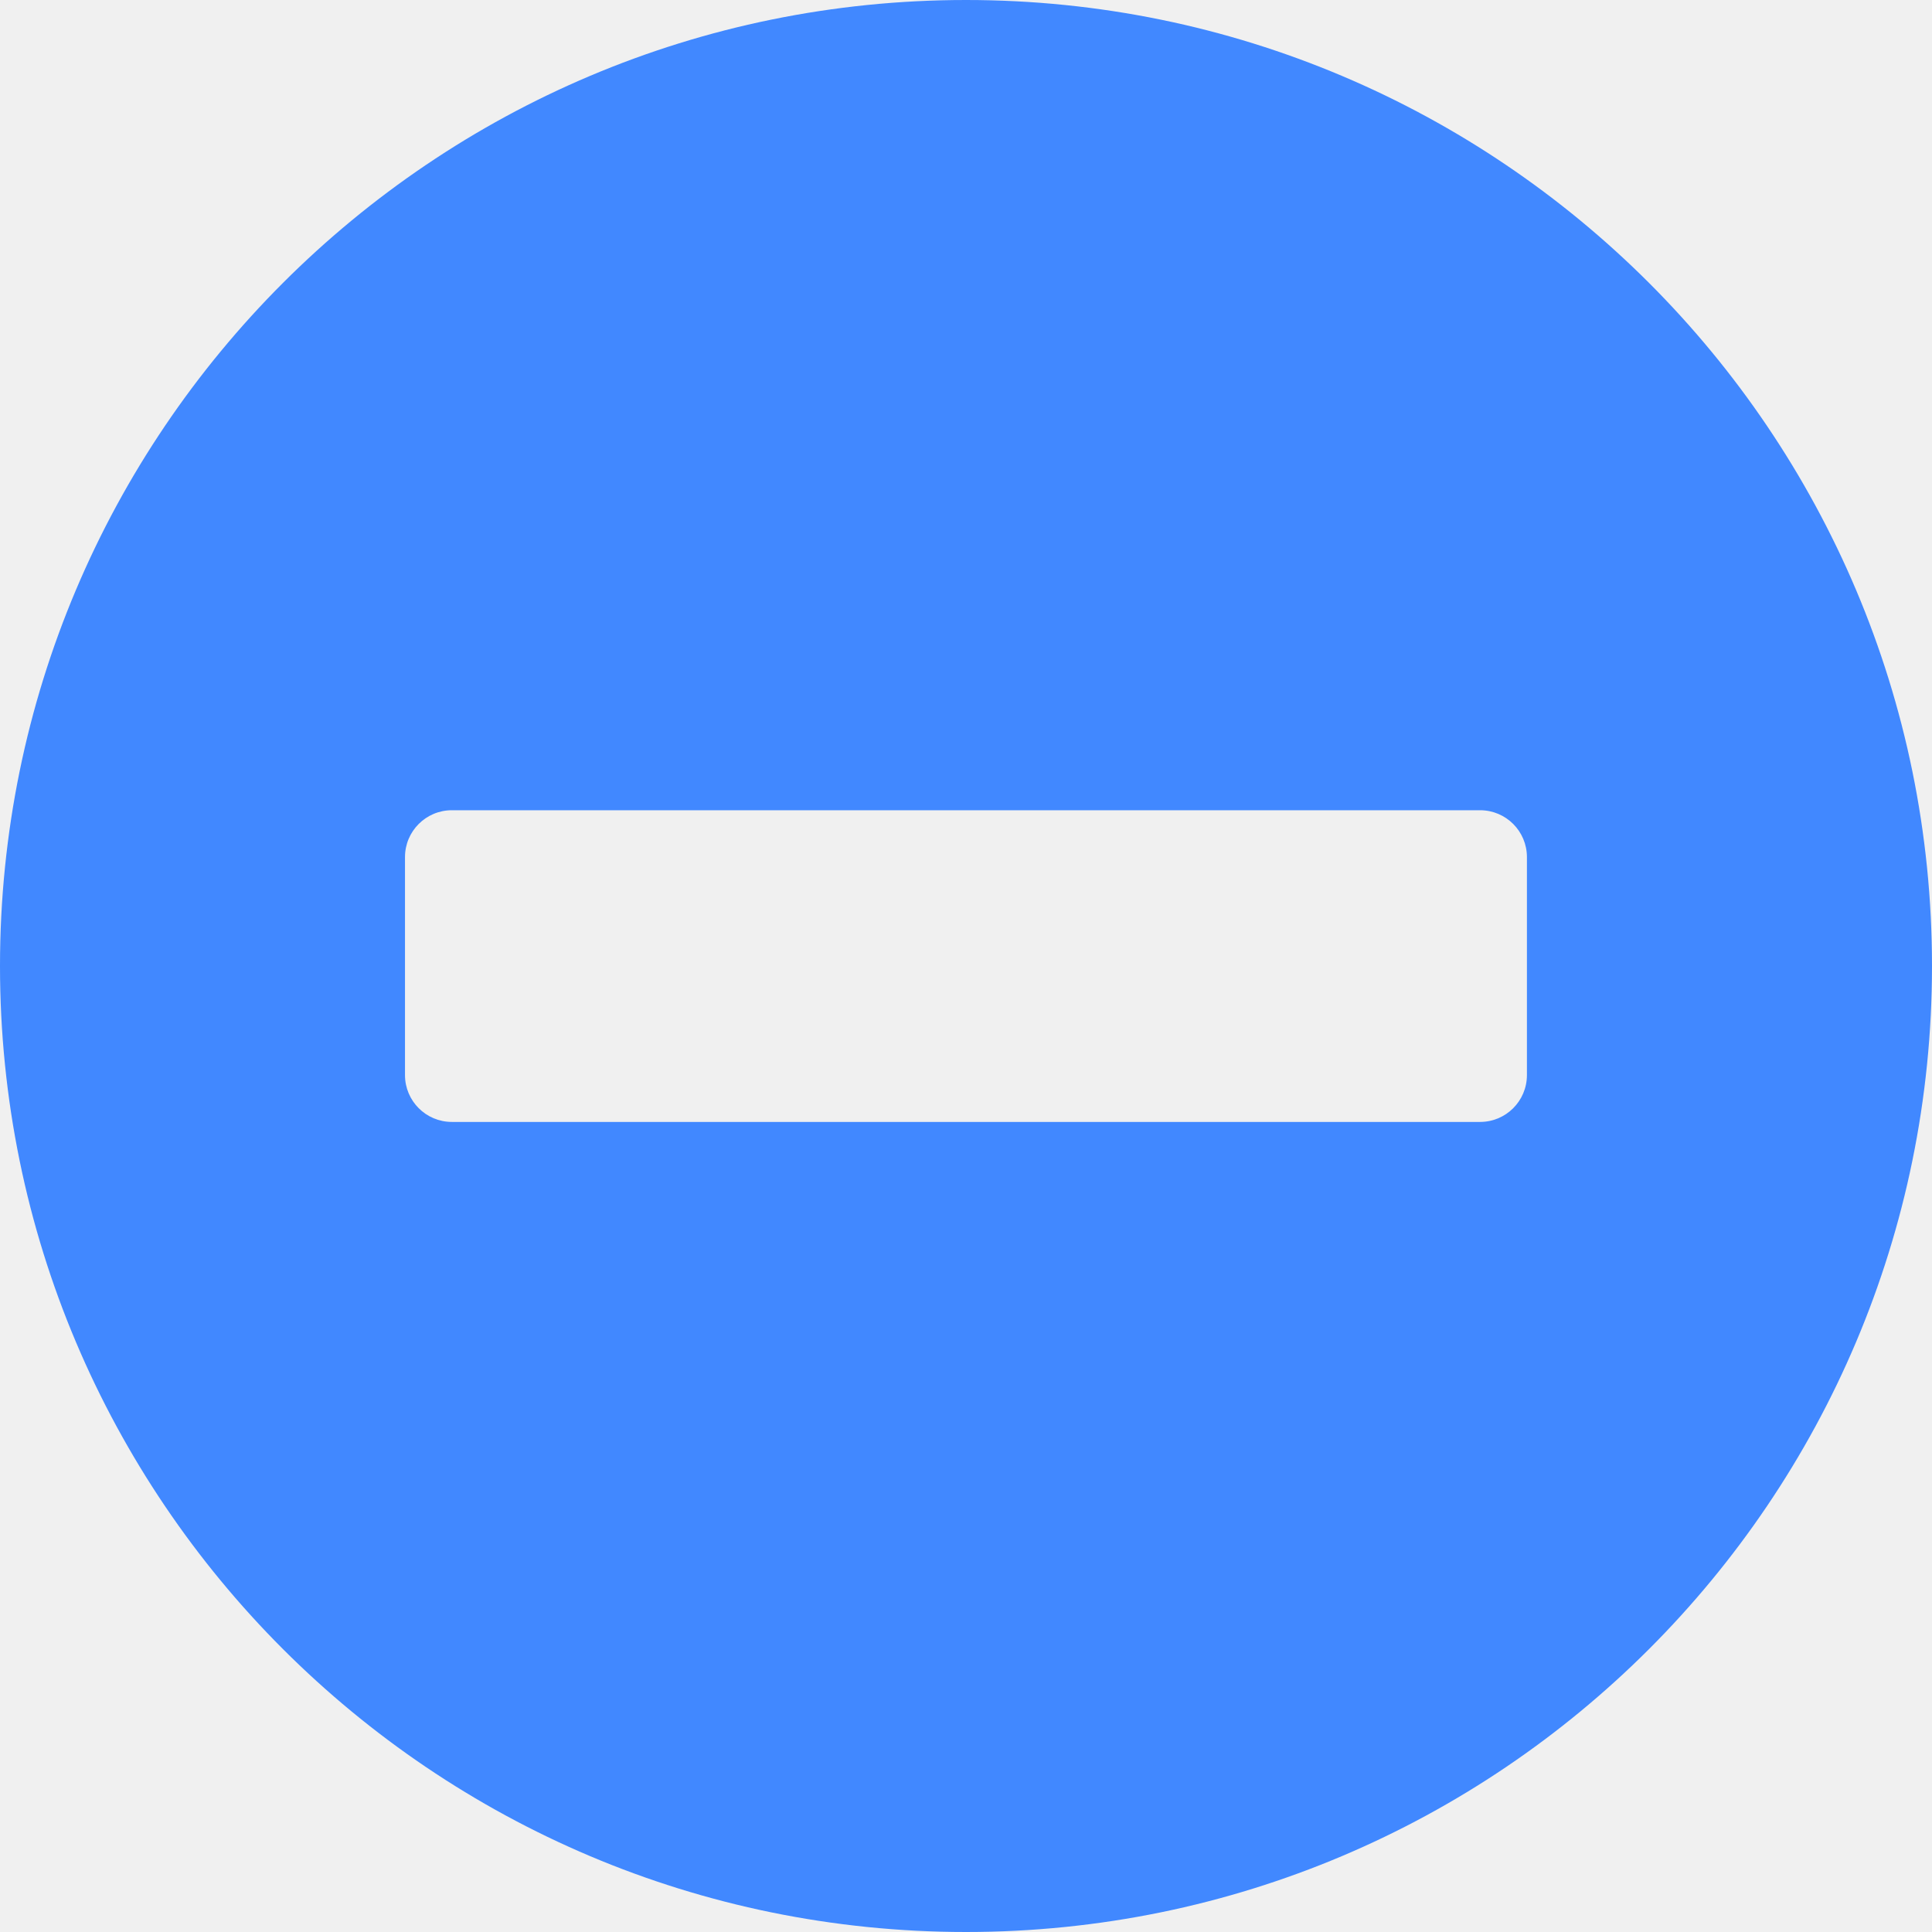
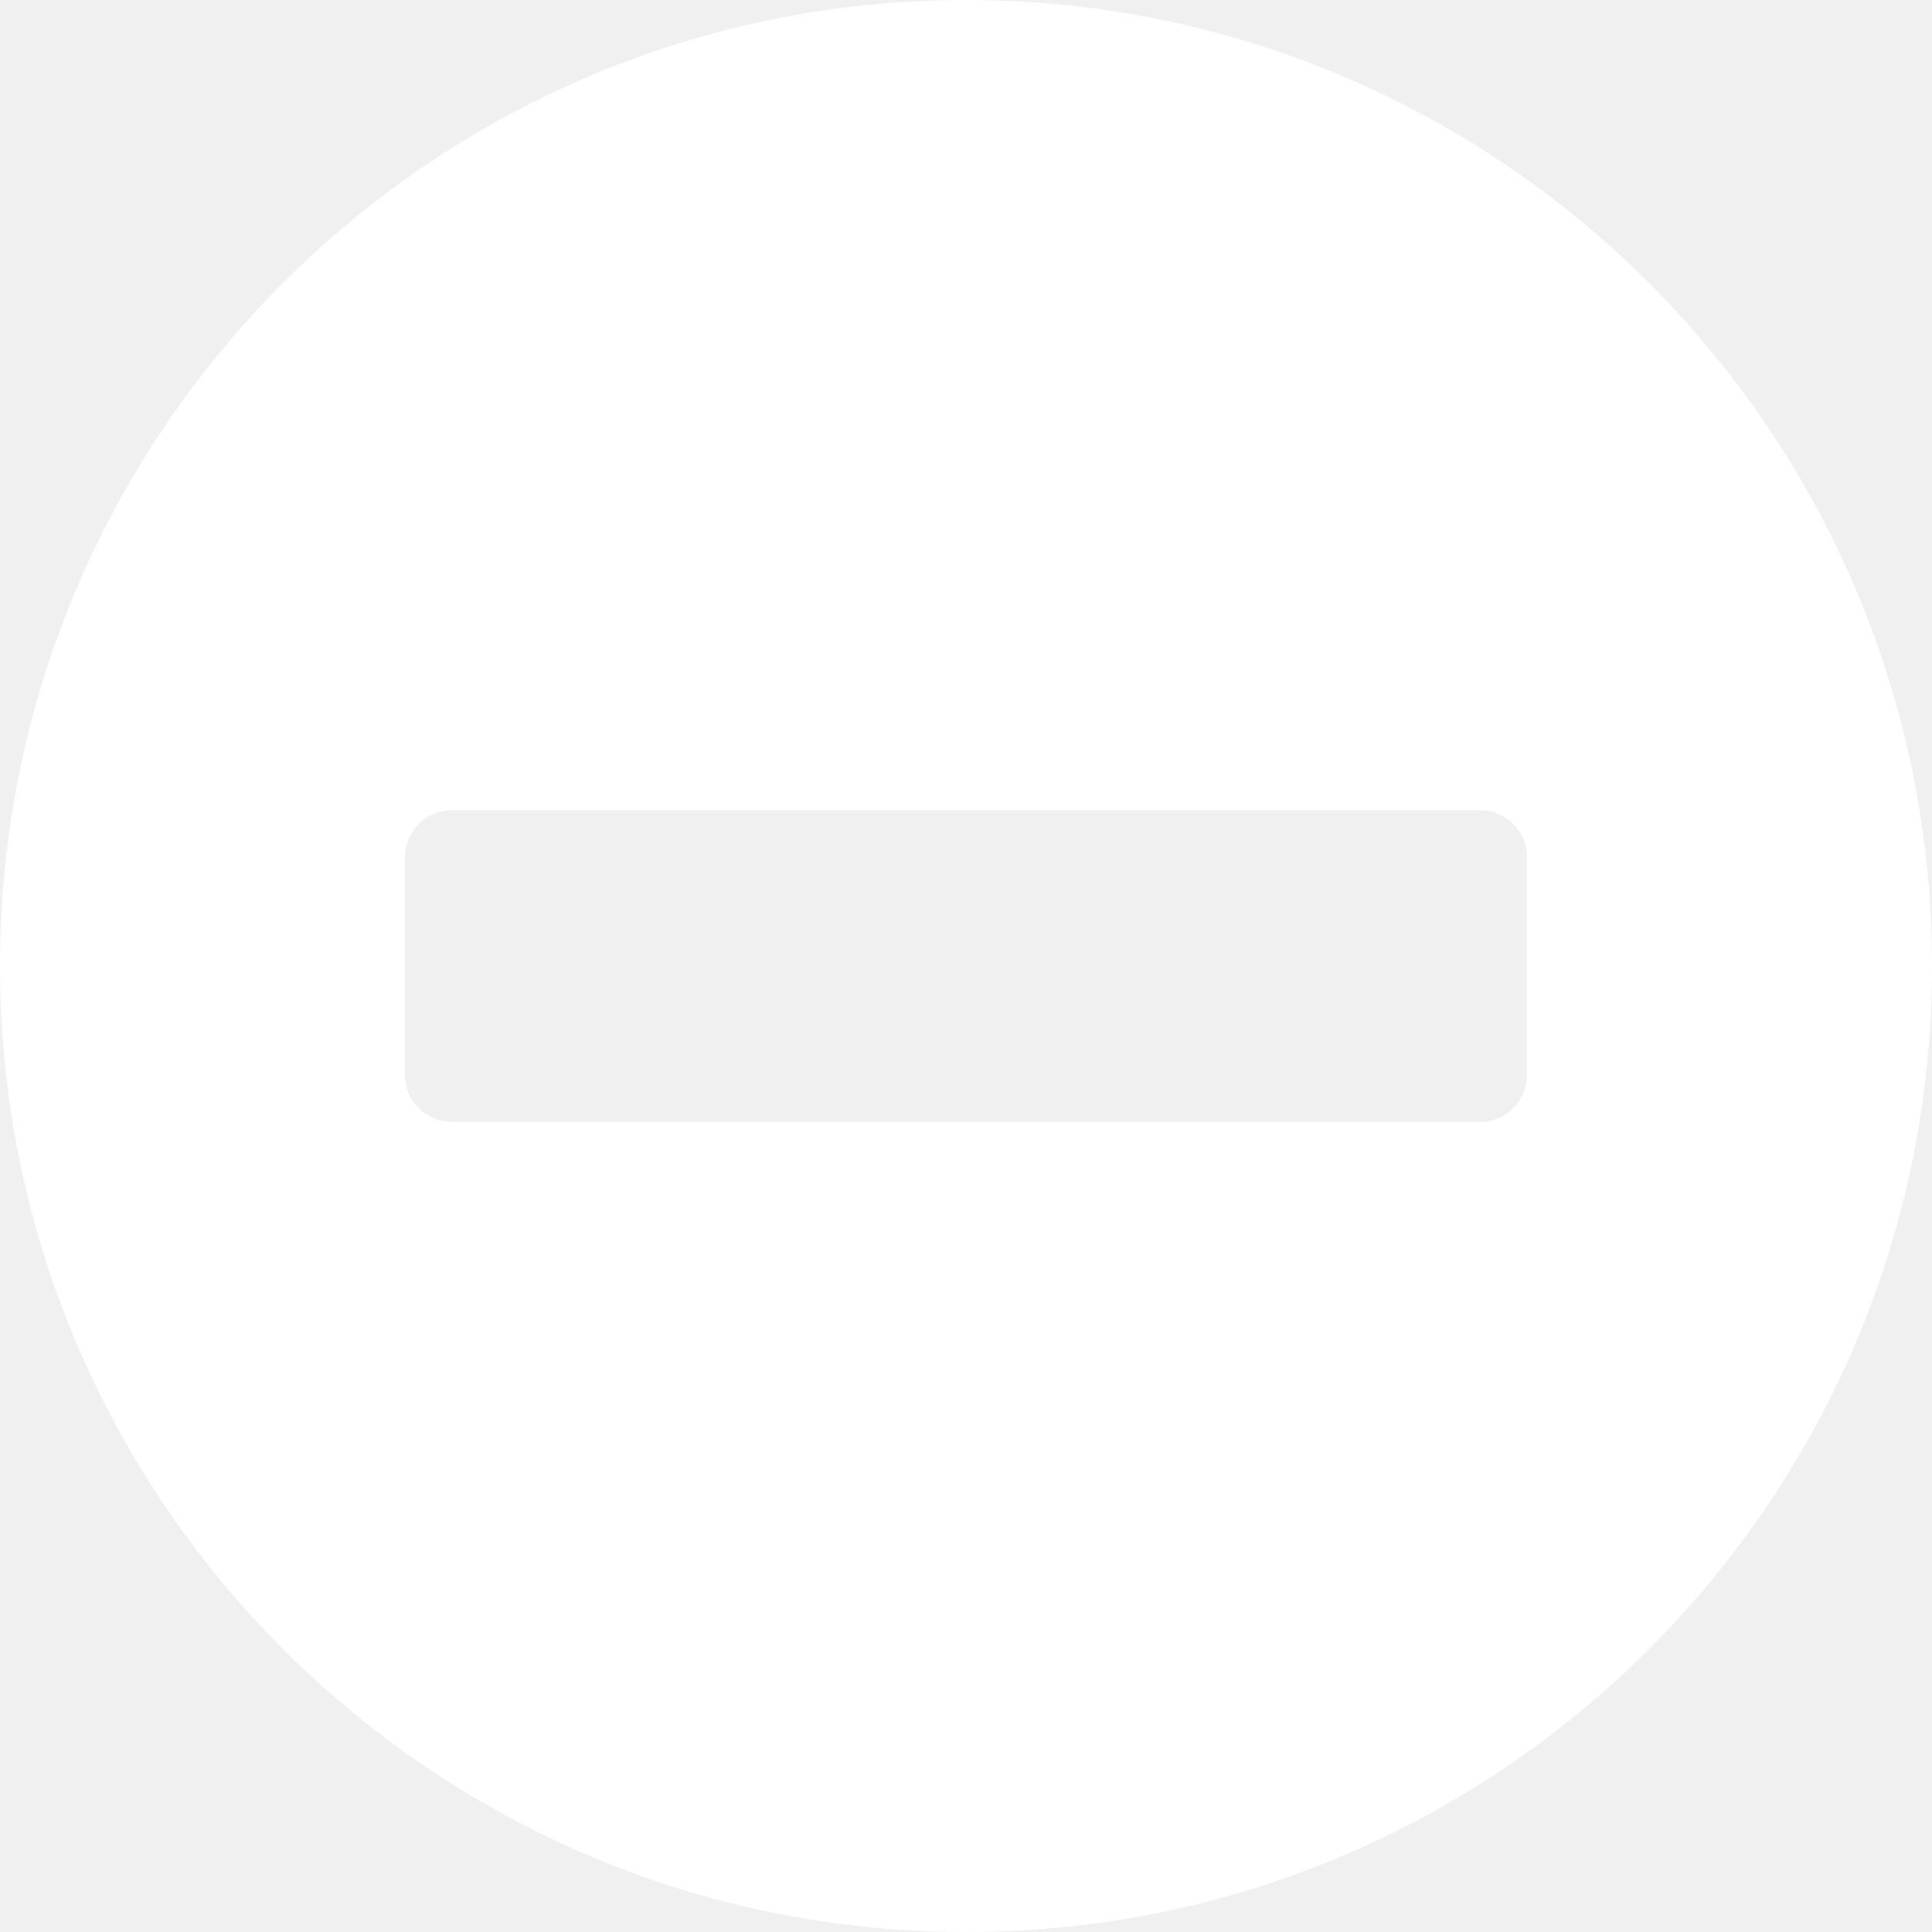
<svg xmlns="http://www.w3.org/2000/svg" width="24" height="24" viewBox="0 0 24 24">
-   <path id="Icon_awesome-minus-circle" data-name="Icon awesome-minus-circle" d="M12.563.563a12,12,0,1,0,12,12A12,12,0,0,0,12.563.563ZM6.175,14.5a.582.582,0,0,1-.581-.581v-2.71a.582.582,0,0,1,.581-.581H18.95a.582.582,0,0,1,.581.581v2.71a.582.582,0,0,1-.581.581Z" transform="translate(-0.563 -0.563)" fill="#4188FF" />
+   <path id="Icon_awesome-minus-circle" data-name="Icon awesome-minus-circle" d="M12.563.563a12,12,0,1,0,12,12A12,12,0,0,0,12.563.563ZM6.175,14.5a.582.582,0,0,1-.581-.581v-2.71a.582.582,0,0,1,.581-.581H18.95a.582.582,0,0,1,.581.581v2.71a.582.582,0,0,1-.581.581Z" transform="translate(-0.563 -0.563)" fill="#FFF" />
</svg>
